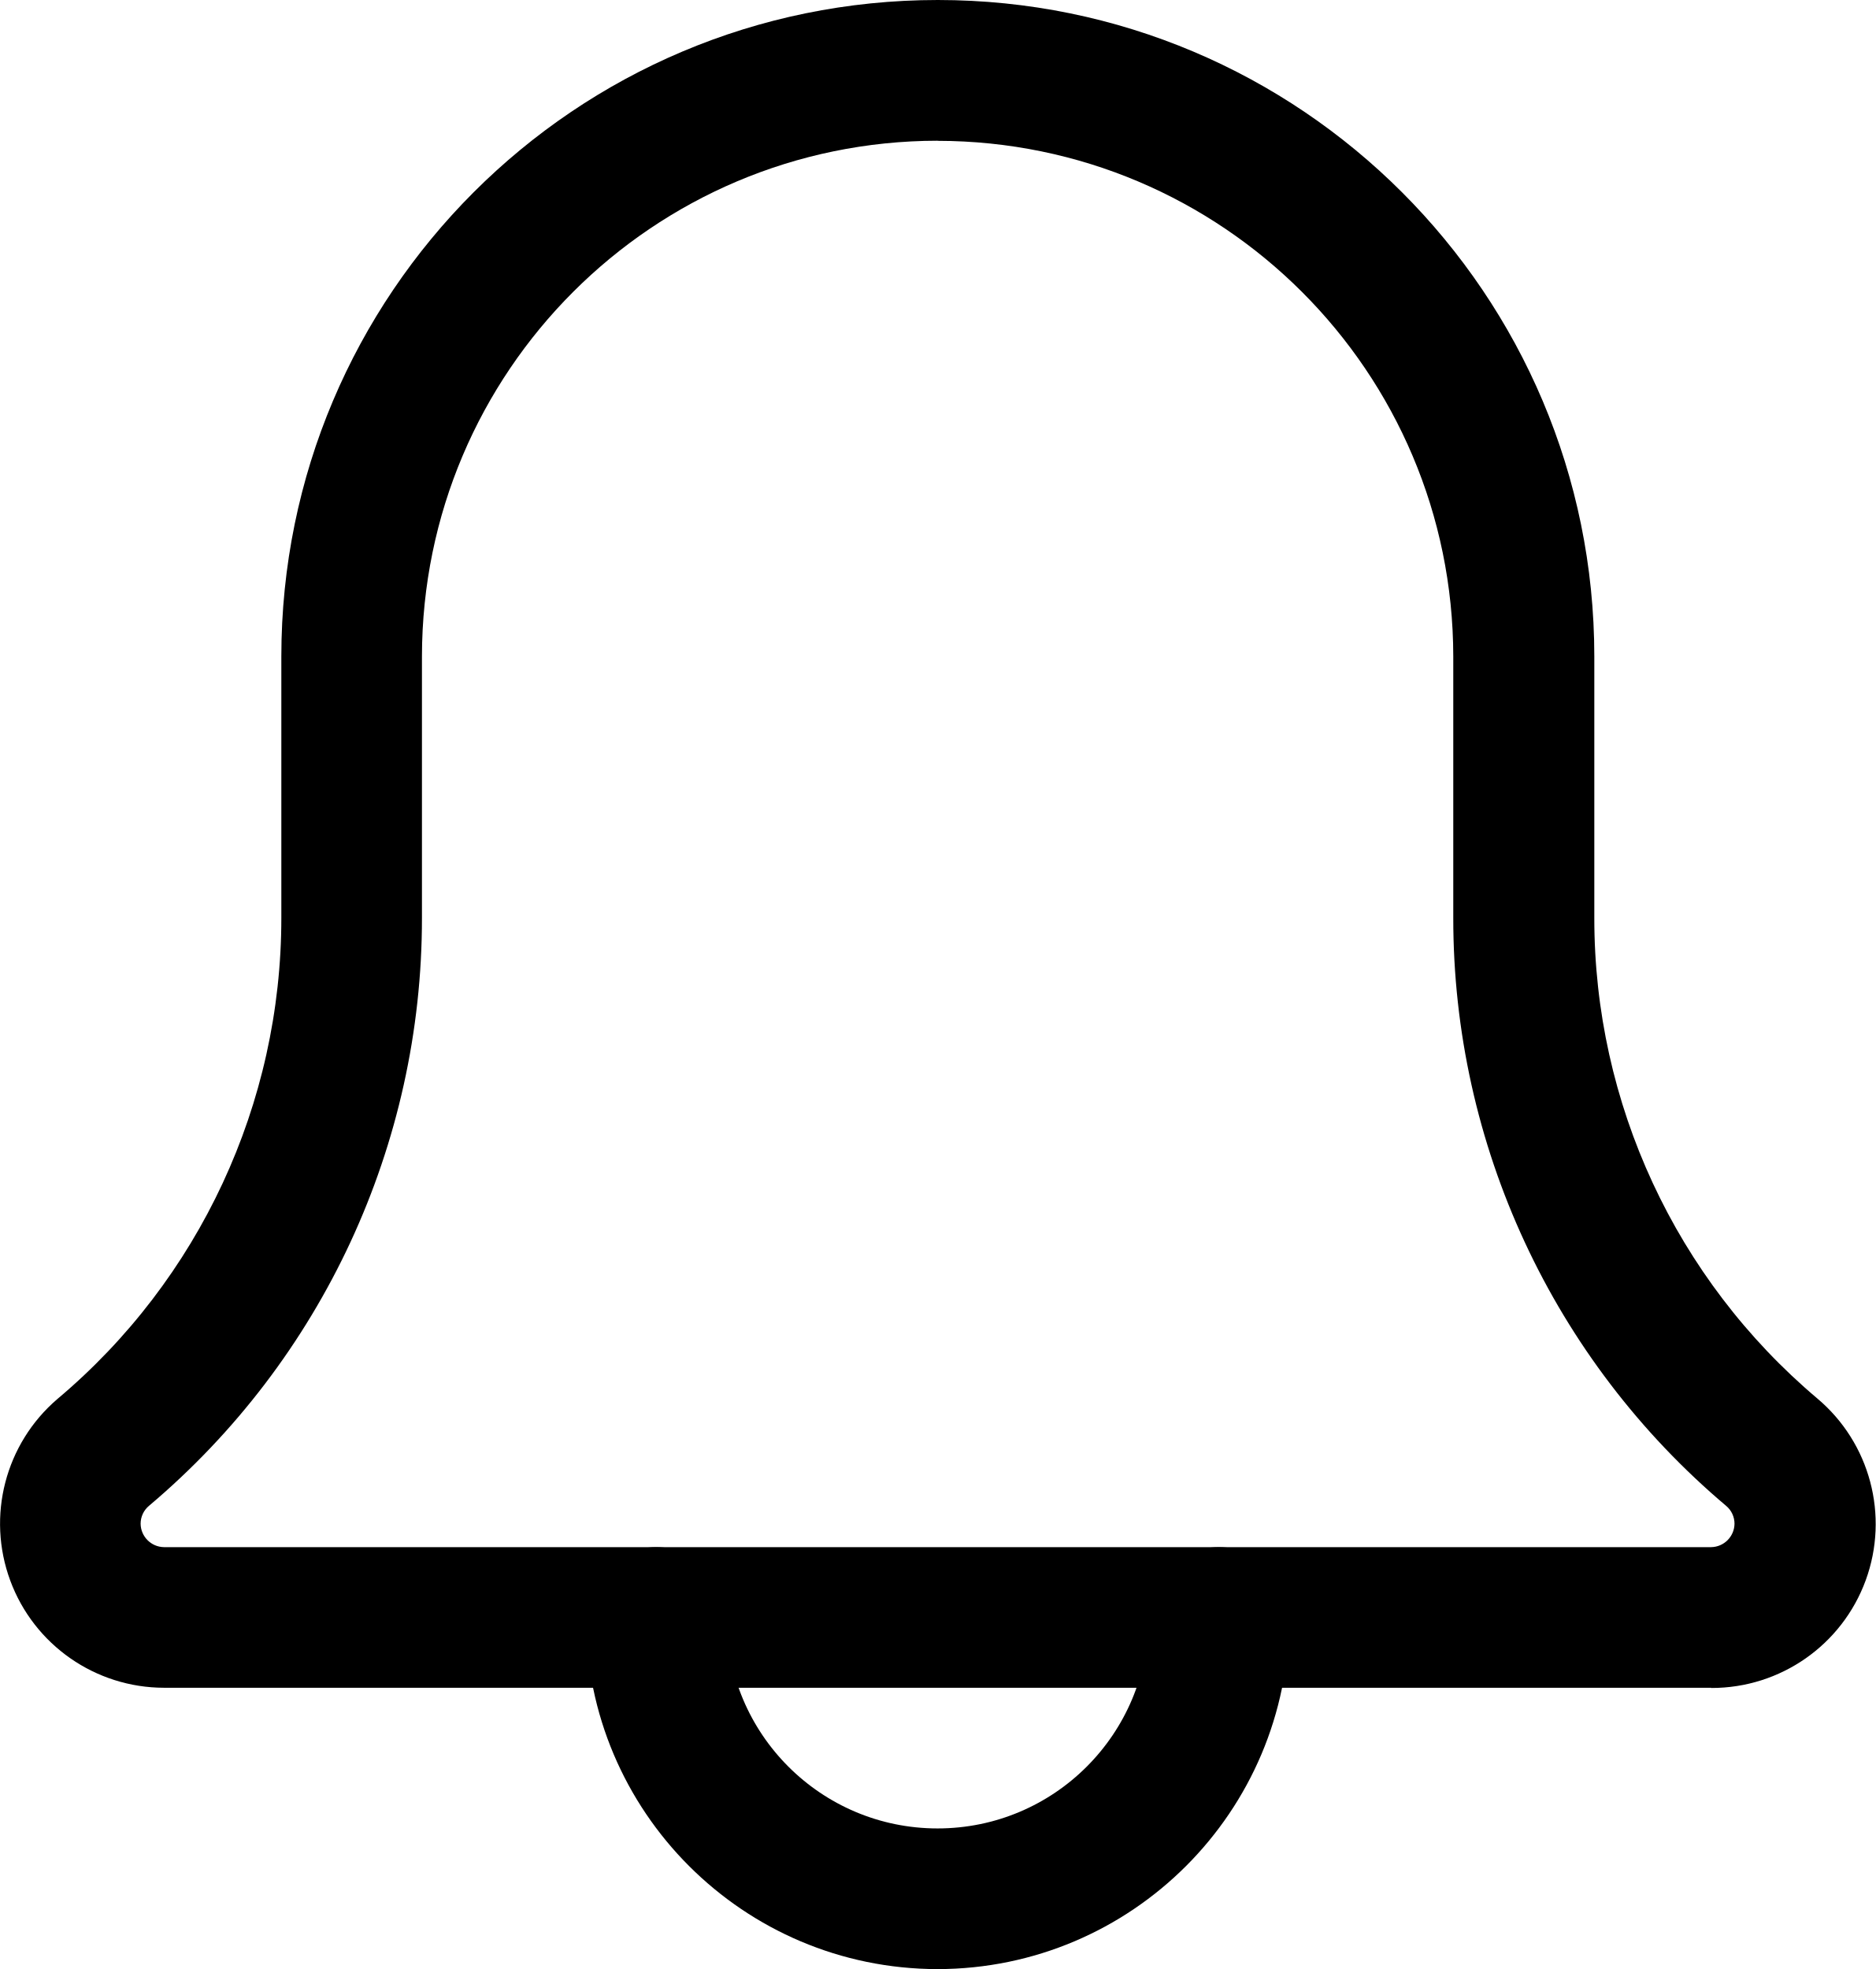
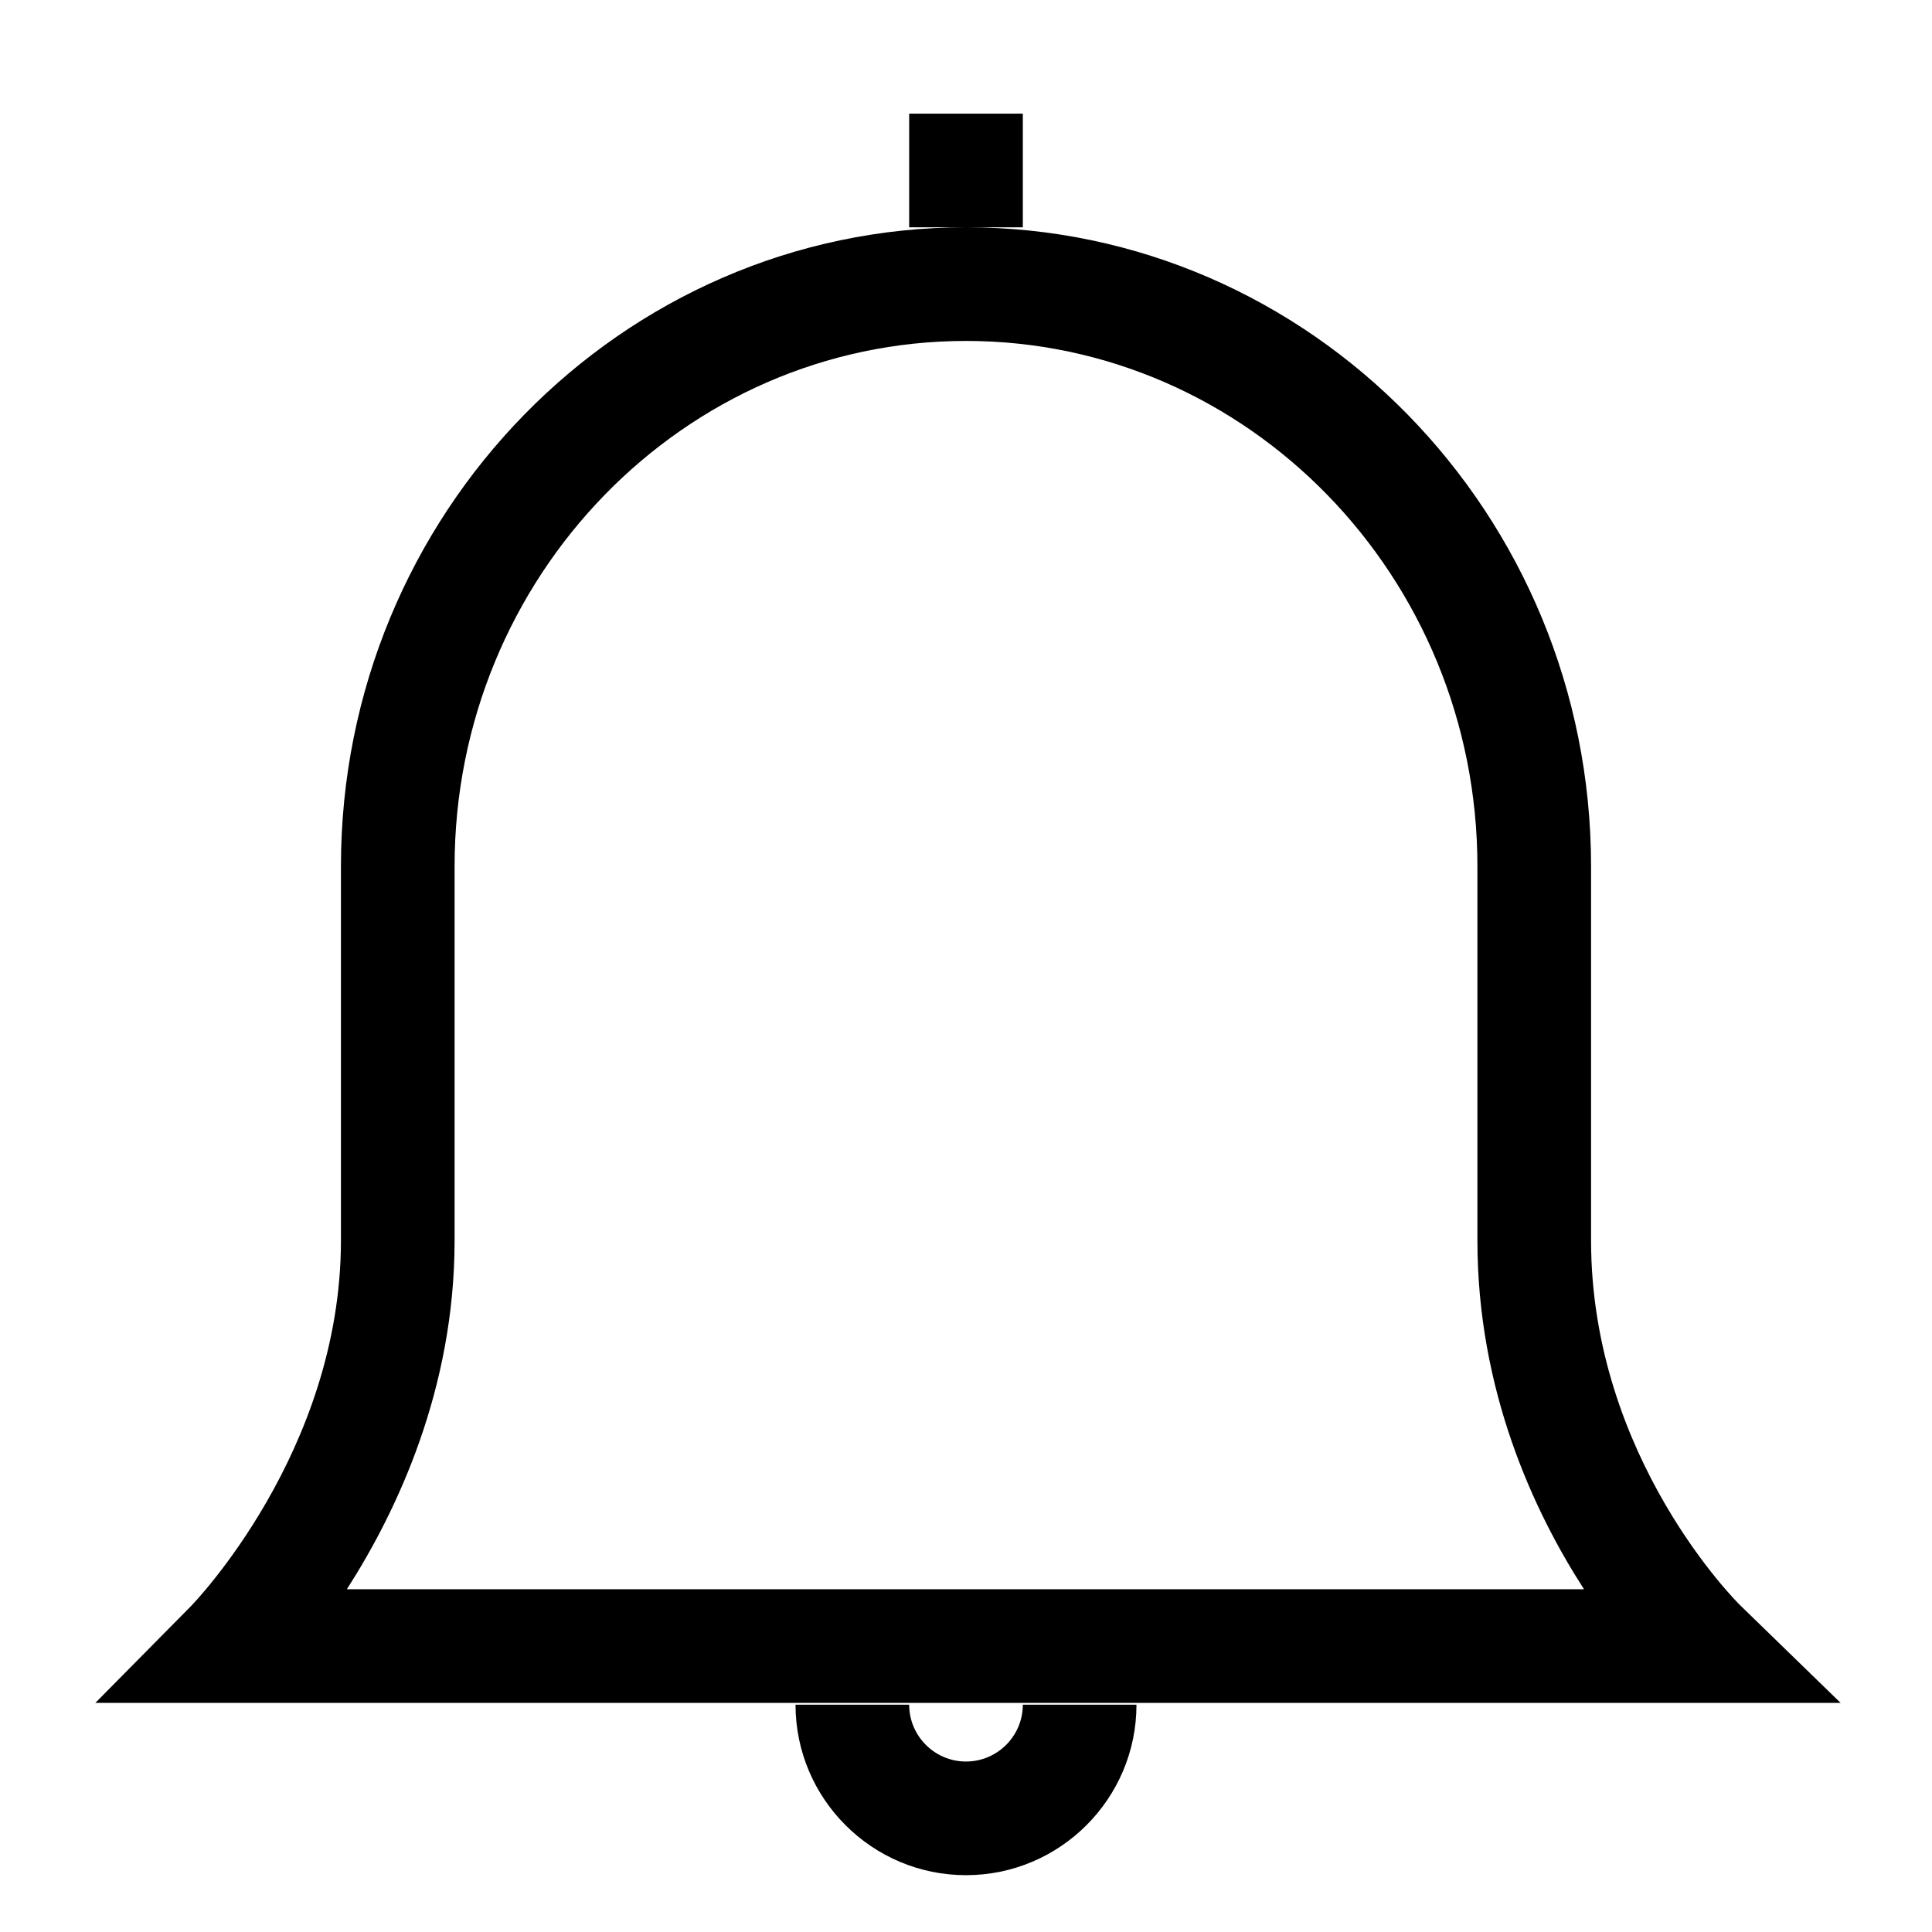
- <svg xmlns="http://www.w3.org/2000/svg" width="17.71" height="18.595" viewBox="0 0 17.71 18.595">
-   <g id="bell" transform="translate(0 -64)">
-     <path id="Path_894" data-name="Path 894" d="M136.653,419.985a3.324,3.324,0,0,1-3.321-3.321.664.664,0,1,1,1.328,0,1.992,1.992,0,1,0,3.985,0,.664.664,0,1,1,1.328,0A3.324,3.324,0,0,1,136.653,419.985Zm0,0" transform="translate(-127.798 -337.389)" />
-     <path id="Path_895" data-name="Path 895" d="M16.16,79.939H1.55A1.55,1.55,0,0,1,.542,77.212a5.934,5.934,0,0,0,2.115-4.544V70.2a6.2,6.2,0,0,1,12.4,0v2.469a5.933,5.933,0,0,0,2.106,4.538,1.549,1.549,0,0,1-1,2.734ZM8.855,65.329a4.875,4.875,0,0,0-4.87,4.87v2.469A7.257,7.257,0,0,1,1.408,78.22a.22.22,0,0,0-.08.17.224.224,0,0,0,.221.221H16.16a.224.224,0,0,0,.221-.221.219.219,0,0,0-.078-.168,7.259,7.259,0,0,1-2.578-5.554V70.2a4.875,4.875,0,0,0-4.87-4.87Zm0,0" />
-   </g>
+ <svg xmlns="http://www.w3.org/2000/svg" version="1.1" width="17" height="17" viewBox="0 0 17 17">
+   <g>
+ </g>
+   <path d="M15.312 14.125c-0.014-0.013-1.312-1.294-1.312-3.21v-3.292c0-3.101-2.468-5.623-5.5-5.623s-5.5 2.522-5.5 5.623v3.292c0 1.861-1.306 3.203-1.318 3.216l-0.843 0.853h15.357l-0.884-0.859zM3.052 13.984c0.444-0.692 0.948-1.764 0.948-3.069v-3.292c0-2.549 2.019-4.623 4.5-4.623s4.5 2.074 4.5 4.623v3.292c0 1.32 0.495 2.383 0.938 3.069h-10.886zM9 2h-1v-1h1v1zM9 15h1c0 0.827-0.673 1.5-1.5 1.5s-1.5-0.673-1.5-1.5h1c0 0.276 0.225 0.5 0.5 0.5s0.5-0.224 0.5-0.5z" fill="#000000" />
</svg>
